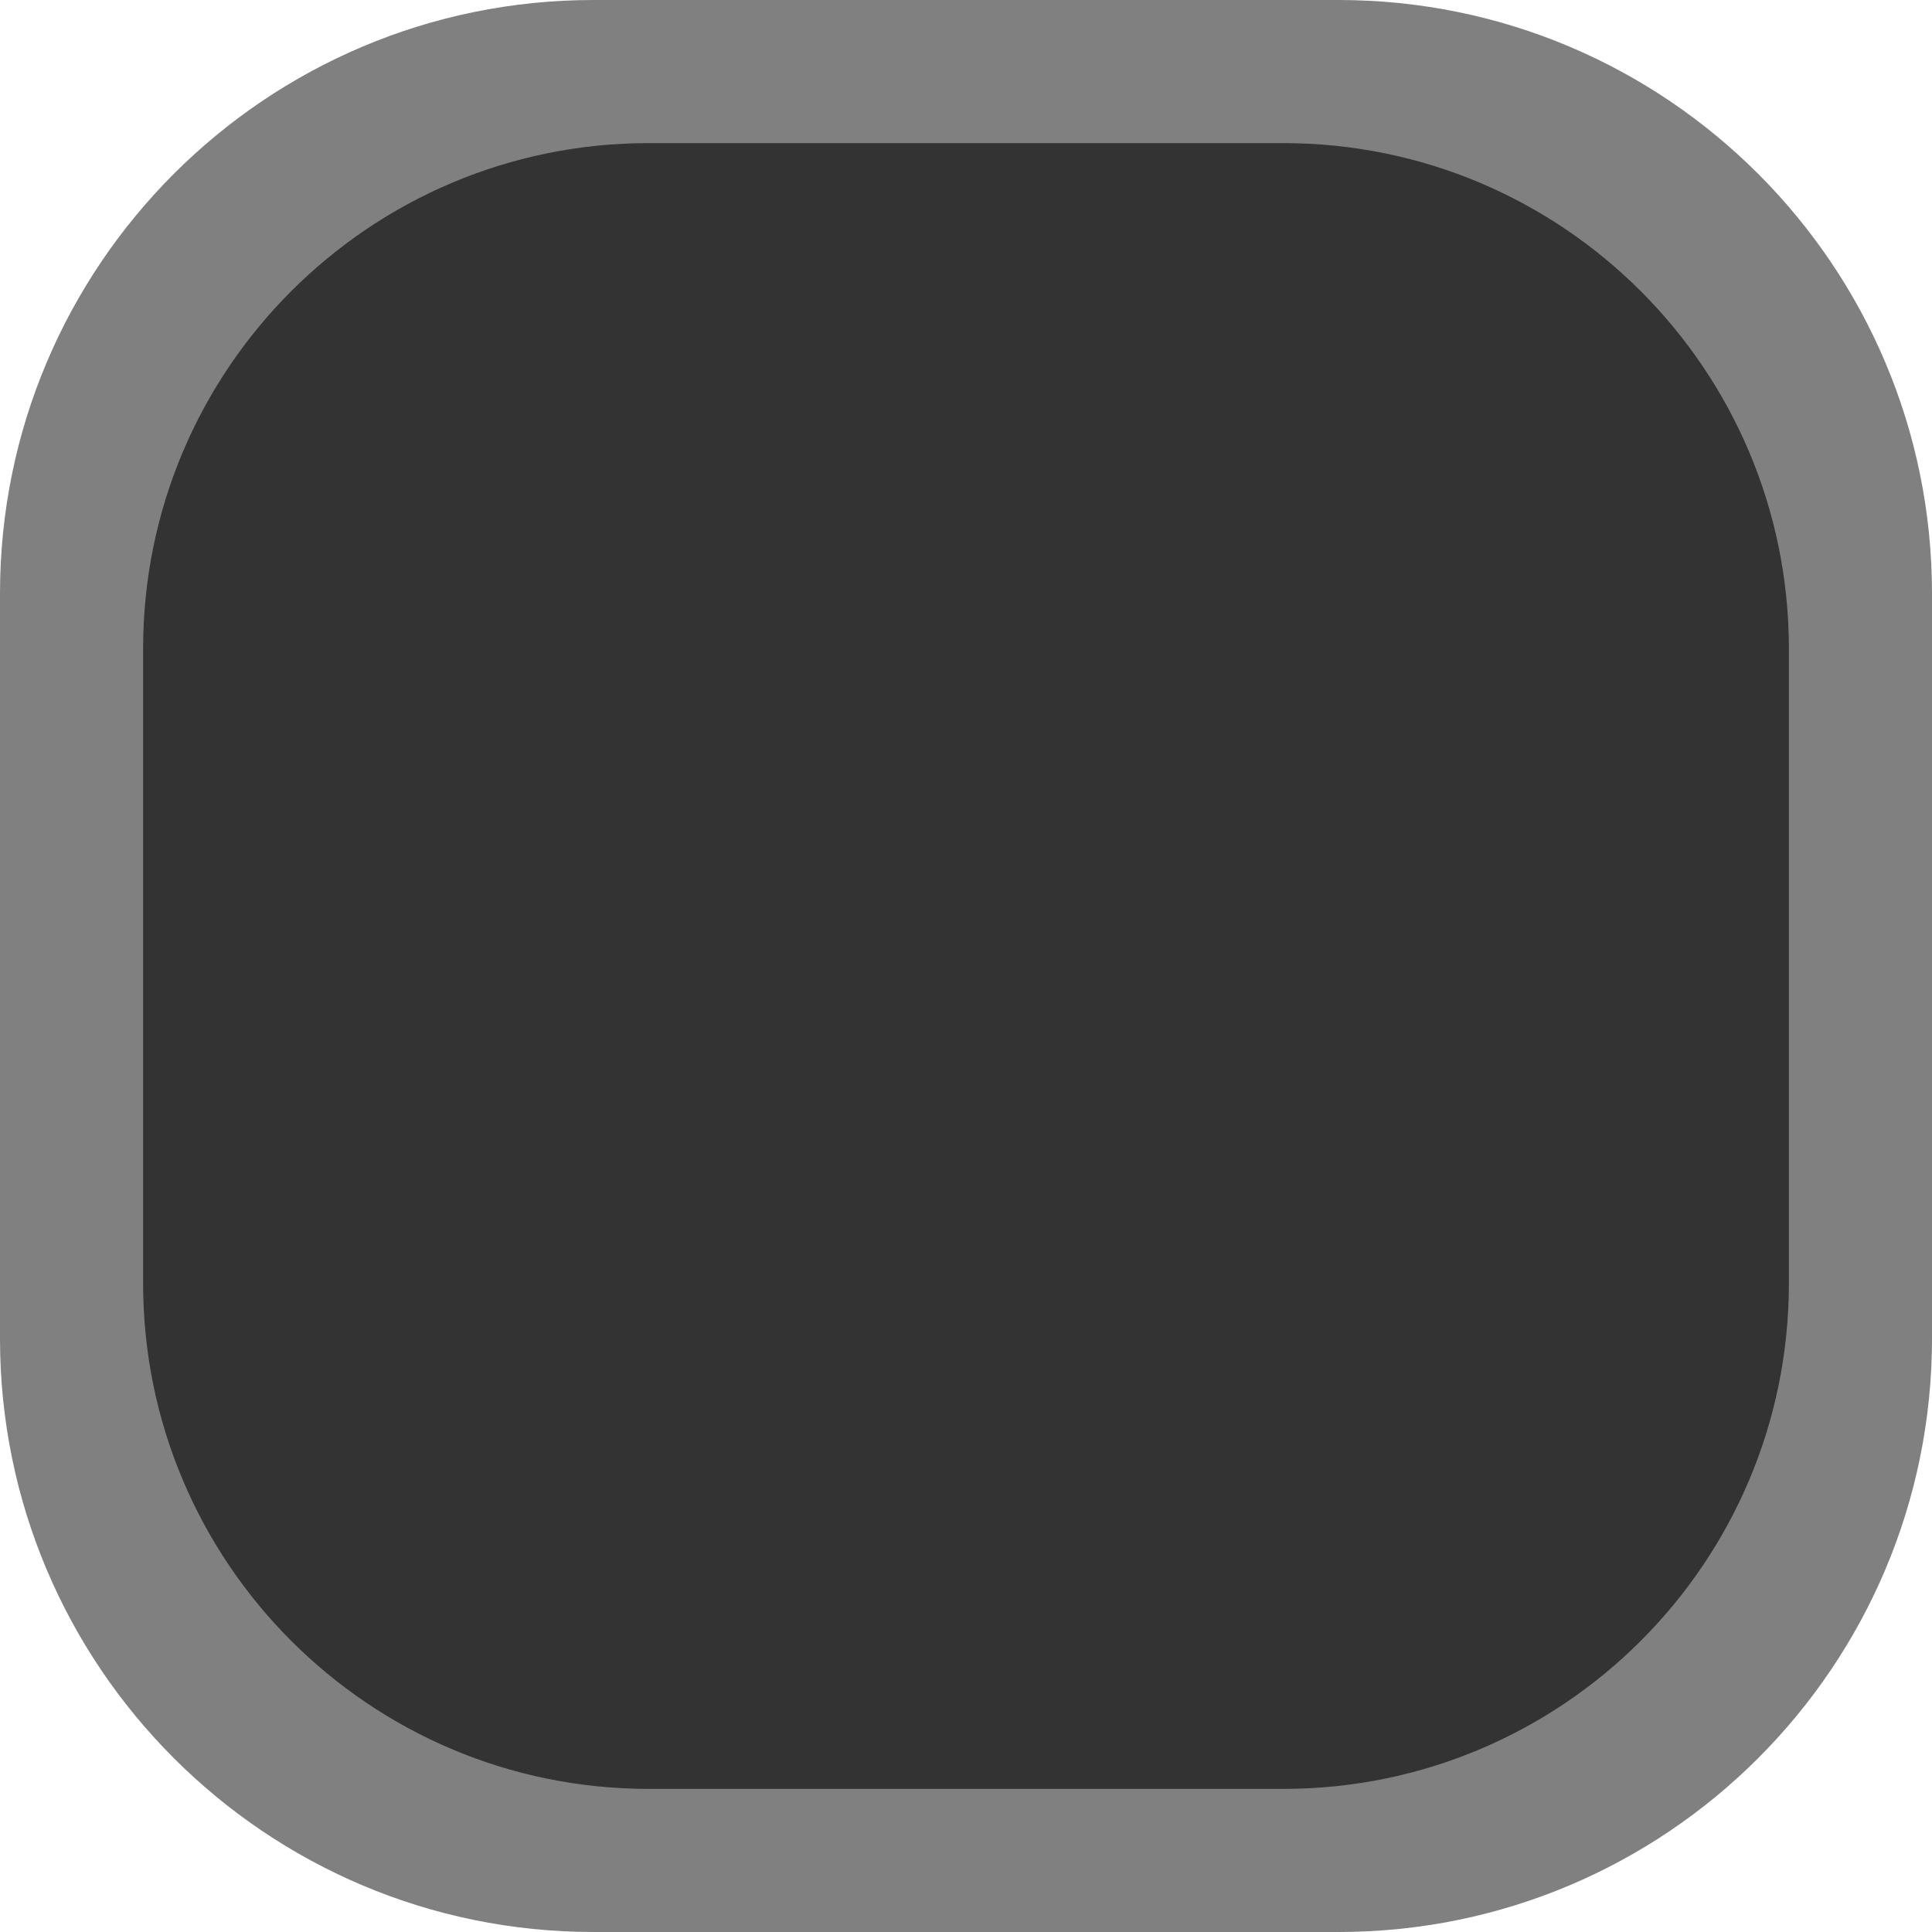
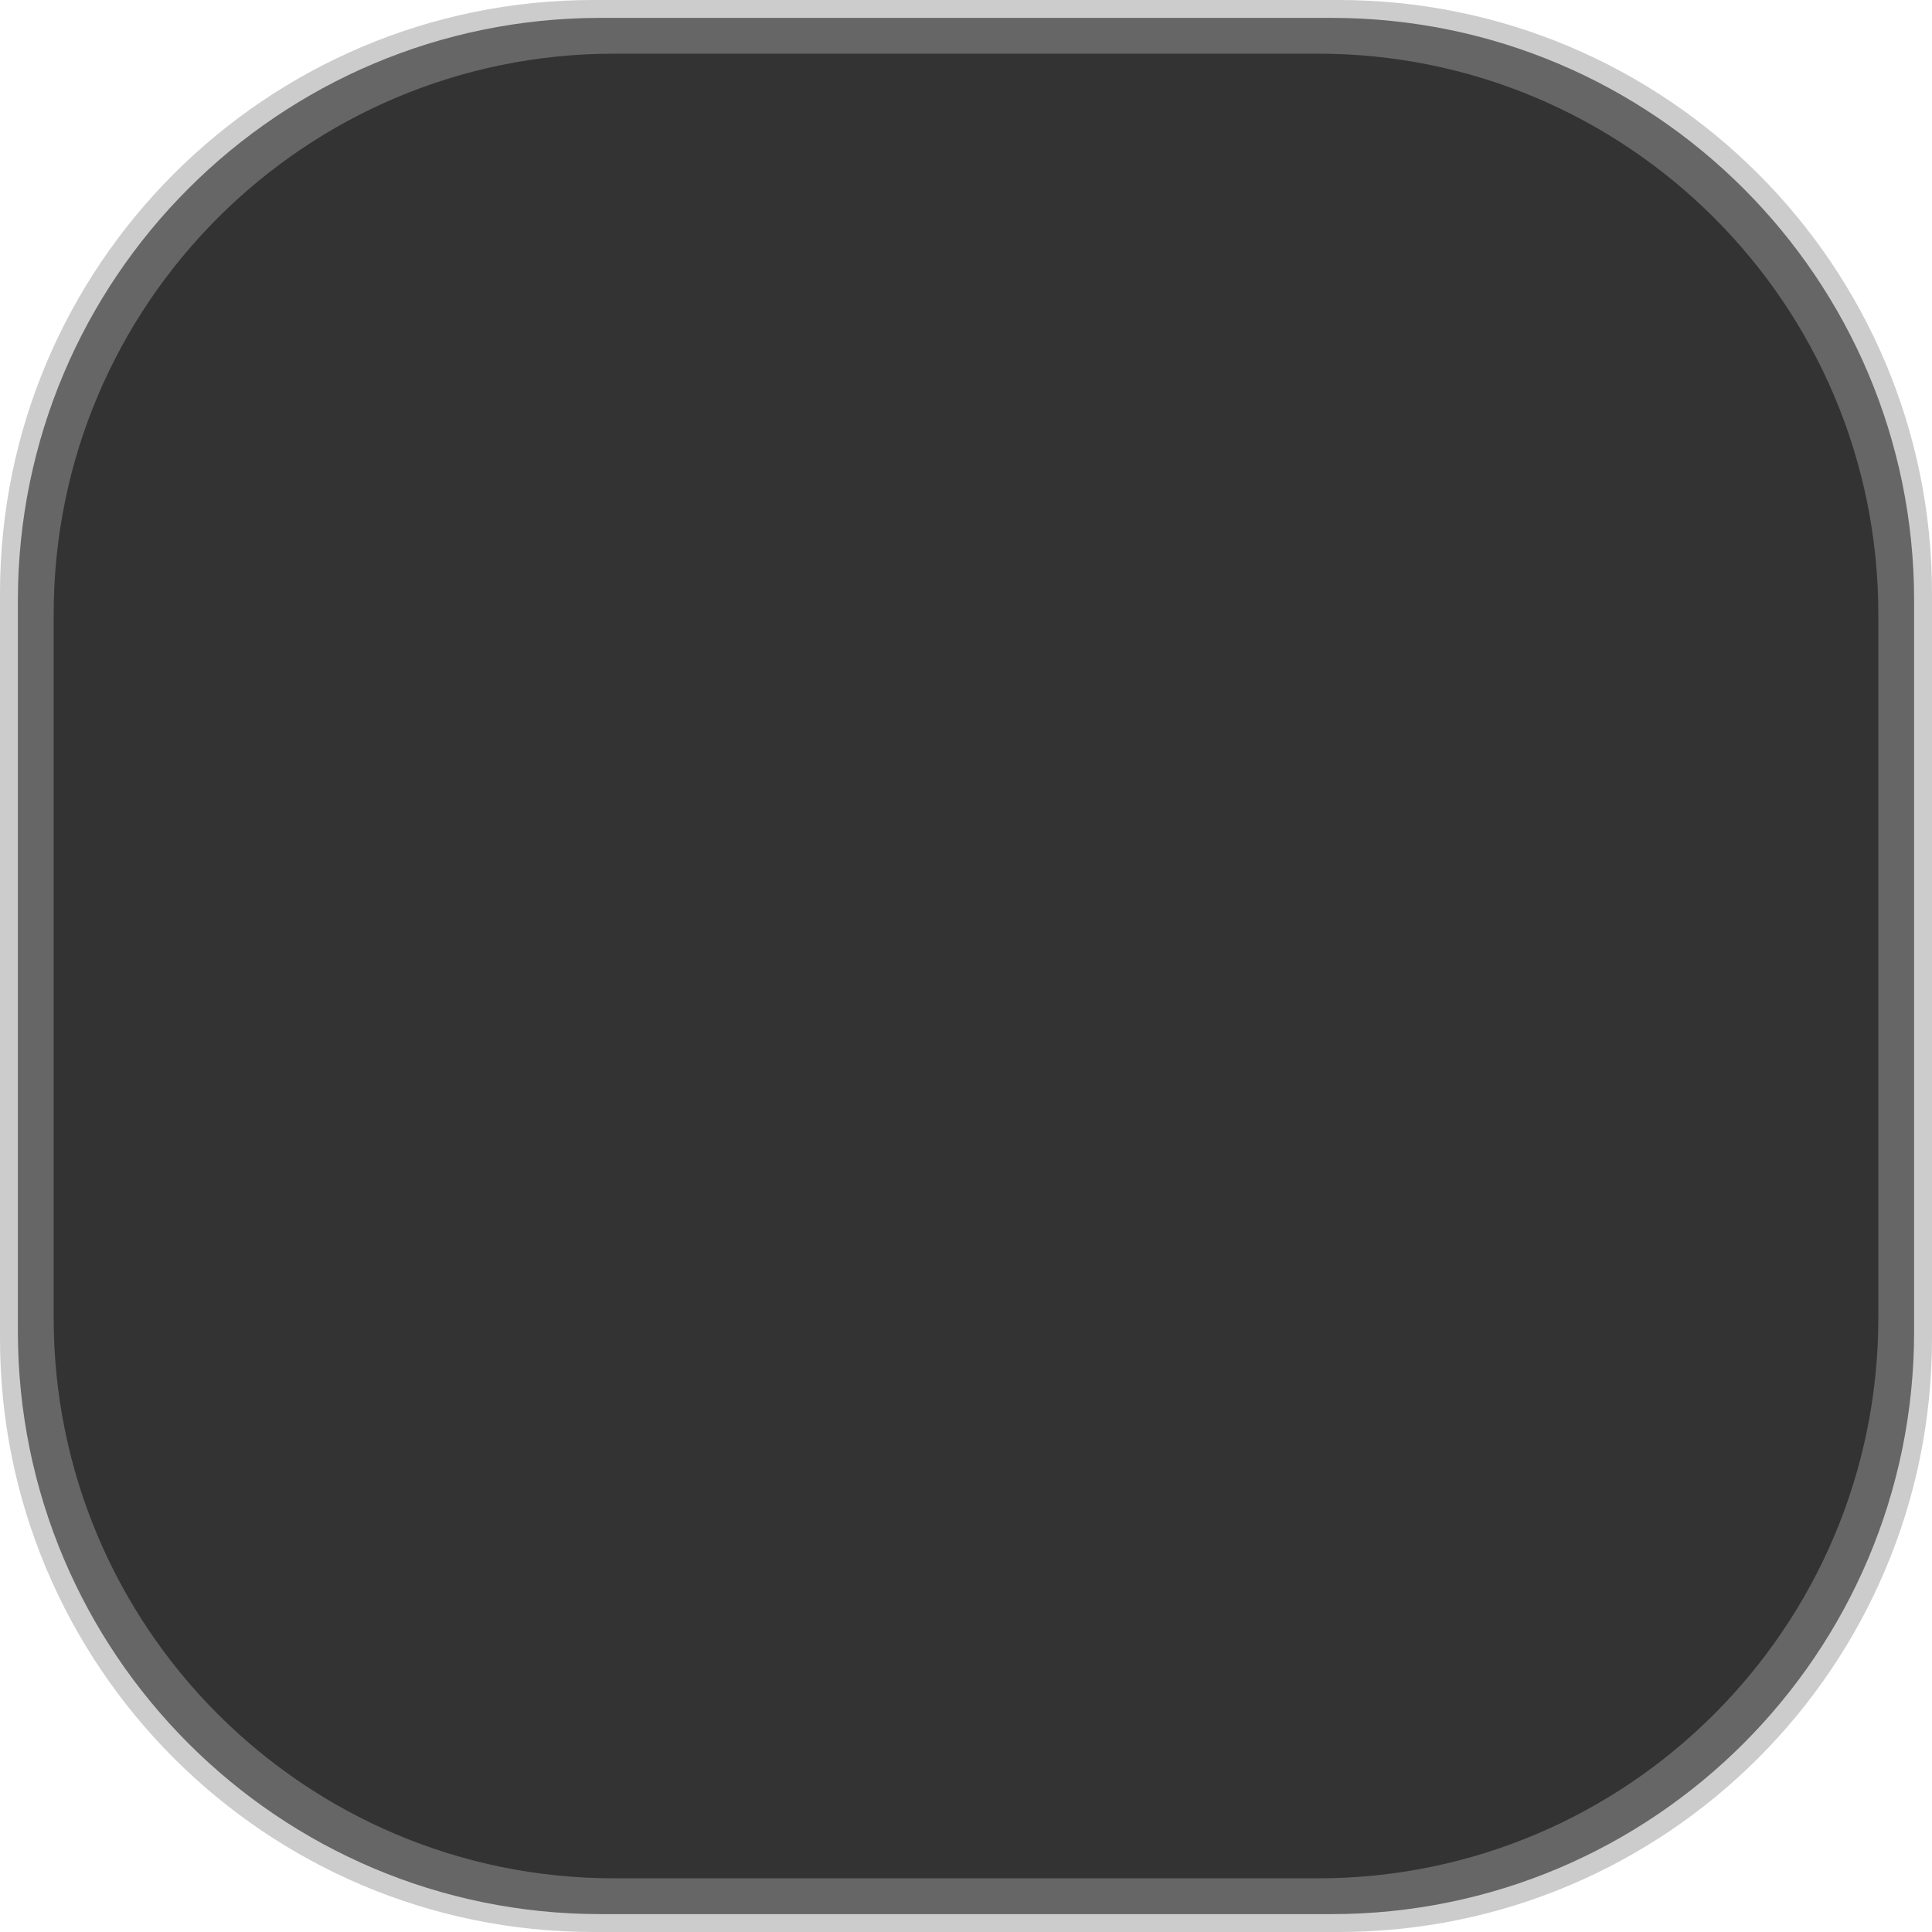
<svg xmlns="http://www.w3.org/2000/svg" width="54mm" height="54mm" viewBox="0 0 54 54" version="1.1" id="svg1">
  <defs id="defs1" />
-   <rect style="fill:#808080;stroke-width:0.265" id="rect8" width="54" height="54" x="2.5545438e-24" y="2.0195461e-23" ry="16.589" />
-   <rect style="fill:#333333;stroke-width:0.225" id="rect8-1" width="46" height="46" x="4" y="4" ry="14.131" />
+   <rect style="fill:#cccccc;stroke-width:0.265" id="rect8" width="54" height="54" x="2.5545438e-24" y="2.0195461e-23" ry="16.589" />
+   <rect style="fill:#666666;stroke-width:0.26" id="rect8-8" width="53" height="53" x="0.5" y="0.5" ry="16.281" />
+   <rect style="fill:#333333;stroke-width:0.25" id="rect8-1" width="51" height="51" x="1.5" y="1.5" ry="15.667" />
</svg>
